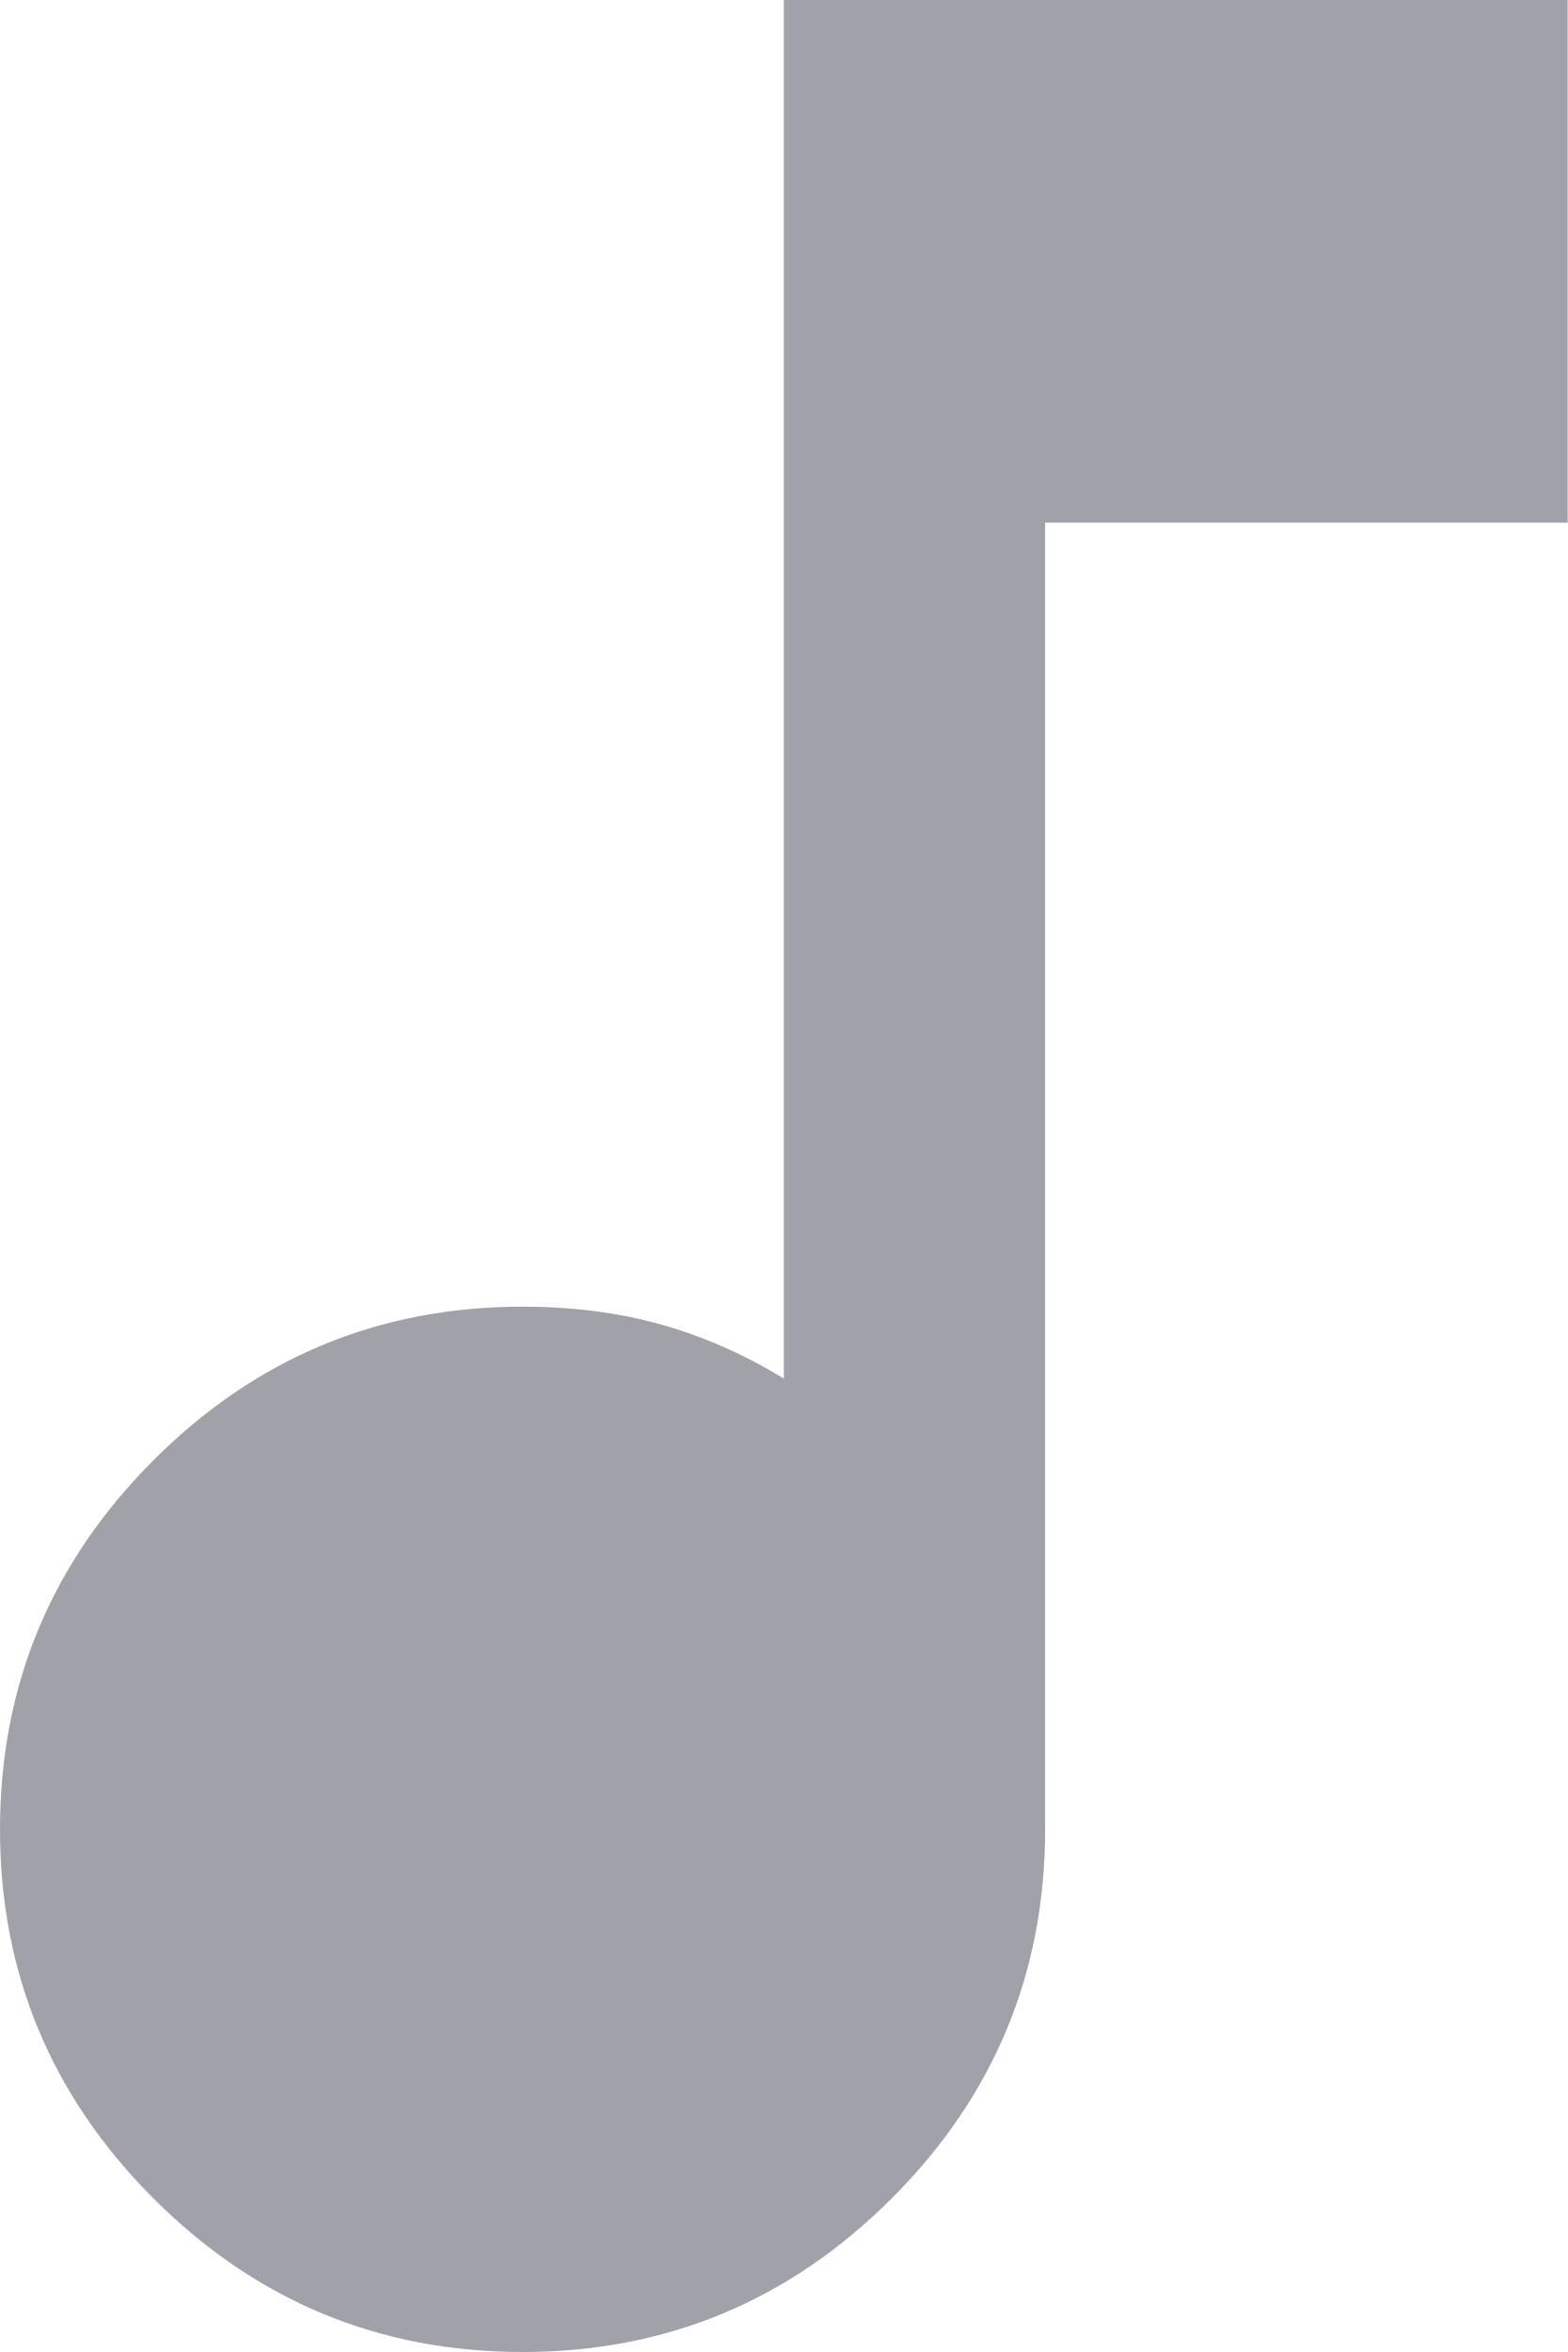
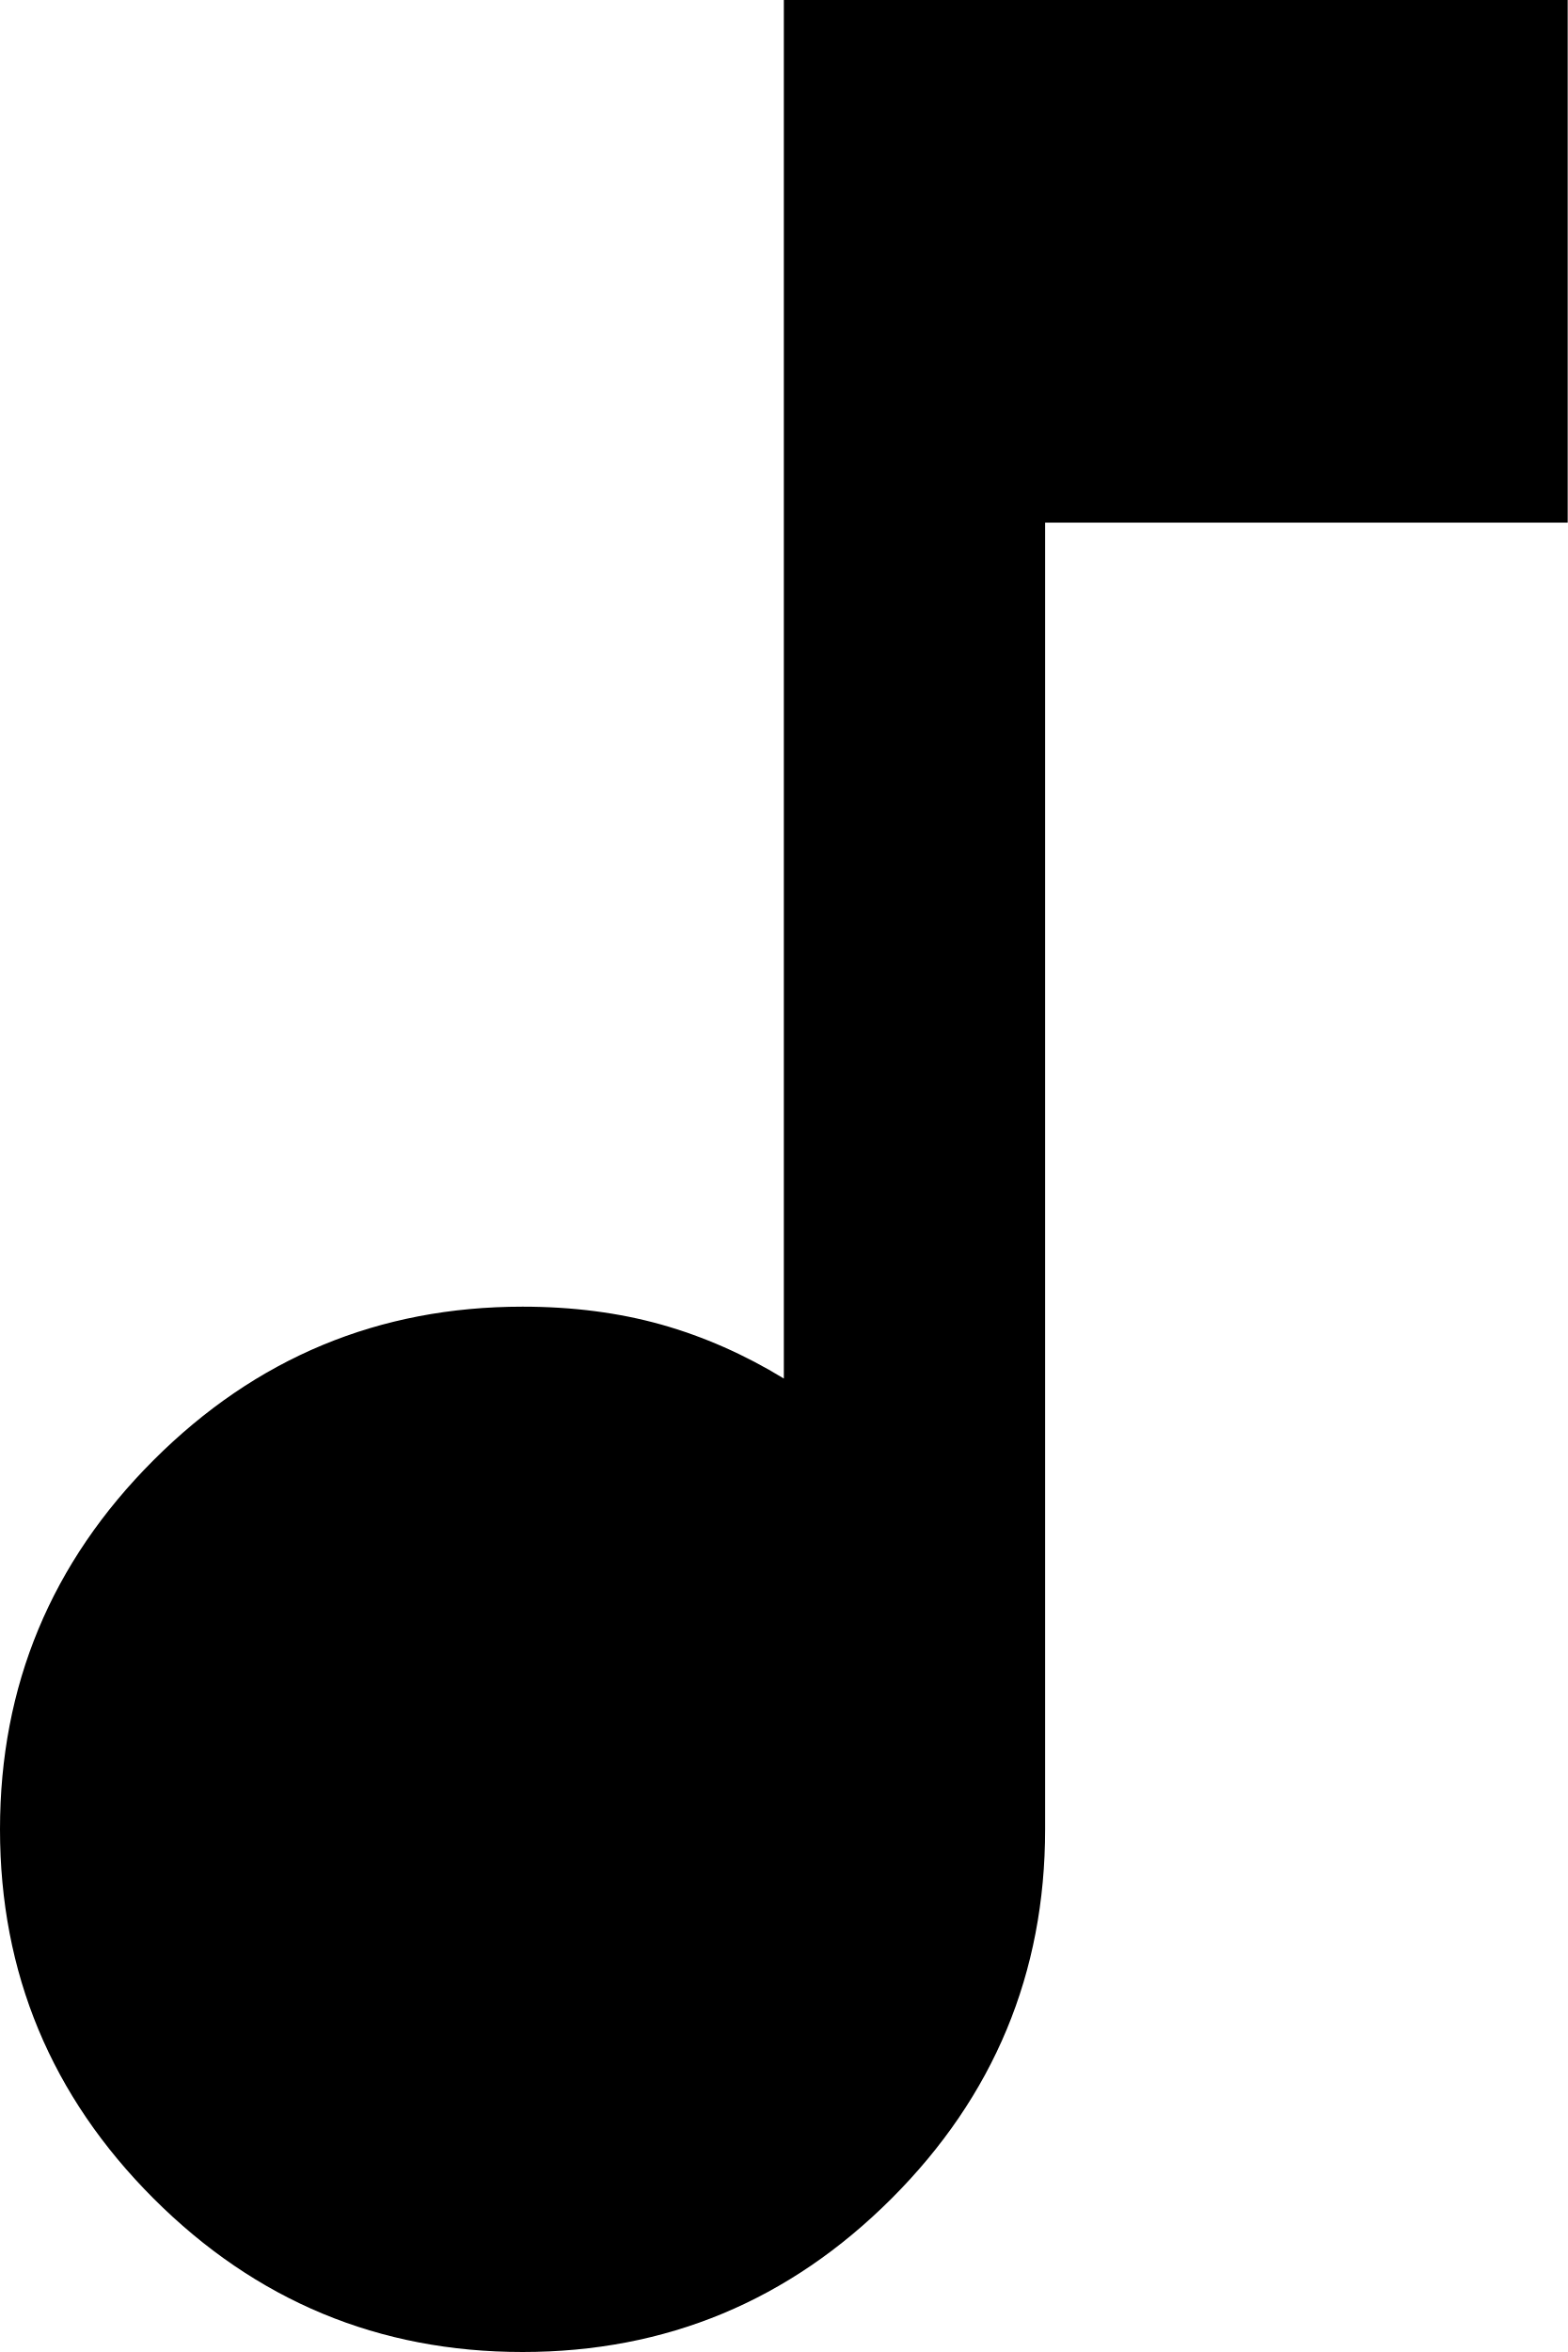
- <svg xmlns="http://www.w3.org/2000/svg" preserveAspectRatio="none" width="100%" height="100%" overflow="visible" style="display: block;" viewBox="0 0 12 18" fill="none">
-   <path id="Icon" d="M4 18C2.9 18 1.958 17.608 1.175 16.825C0.392 16.042 0 15.1 0 14C0 12.9 0.392 11.958 1.175 11.175C1.958 10.392 2.9 10 4 10C4.383 10 4.737 10.046 5.062 10.137C5.388 10.229 5.7 10.367 6 10.55V0H12V4H8V14C8 15.1 7.608 16.042 6.825 16.825C6.042 17.608 5.1 18 4 18V18" fill="#A1A1AA" />
+ <svg xmlns="http://www.w3.org/2000/svg" width="100%" height="100%" overflow="visible" style="display: block;" viewBox="0 0 12 18" fill="none">
+   <path id="Icon" d="M4 18C2.9 18 1.958 17.608 1.175 16.825C0.392 16.042 0 15.1 0 14C0 12.9 0.392 11.958 1.175 11.175C1.958 10.392 2.9 10 4 10C4.383 10 4.737 10.046 5.062 10.137C5.388 10.229 5.7 10.367 6 10.55V0H12V4H8V14C8 15.1 7.608 16.042 6.825 16.825C6.042 17.608 5.1 18 4 18V18" fill="currentColor" />
</svg>
